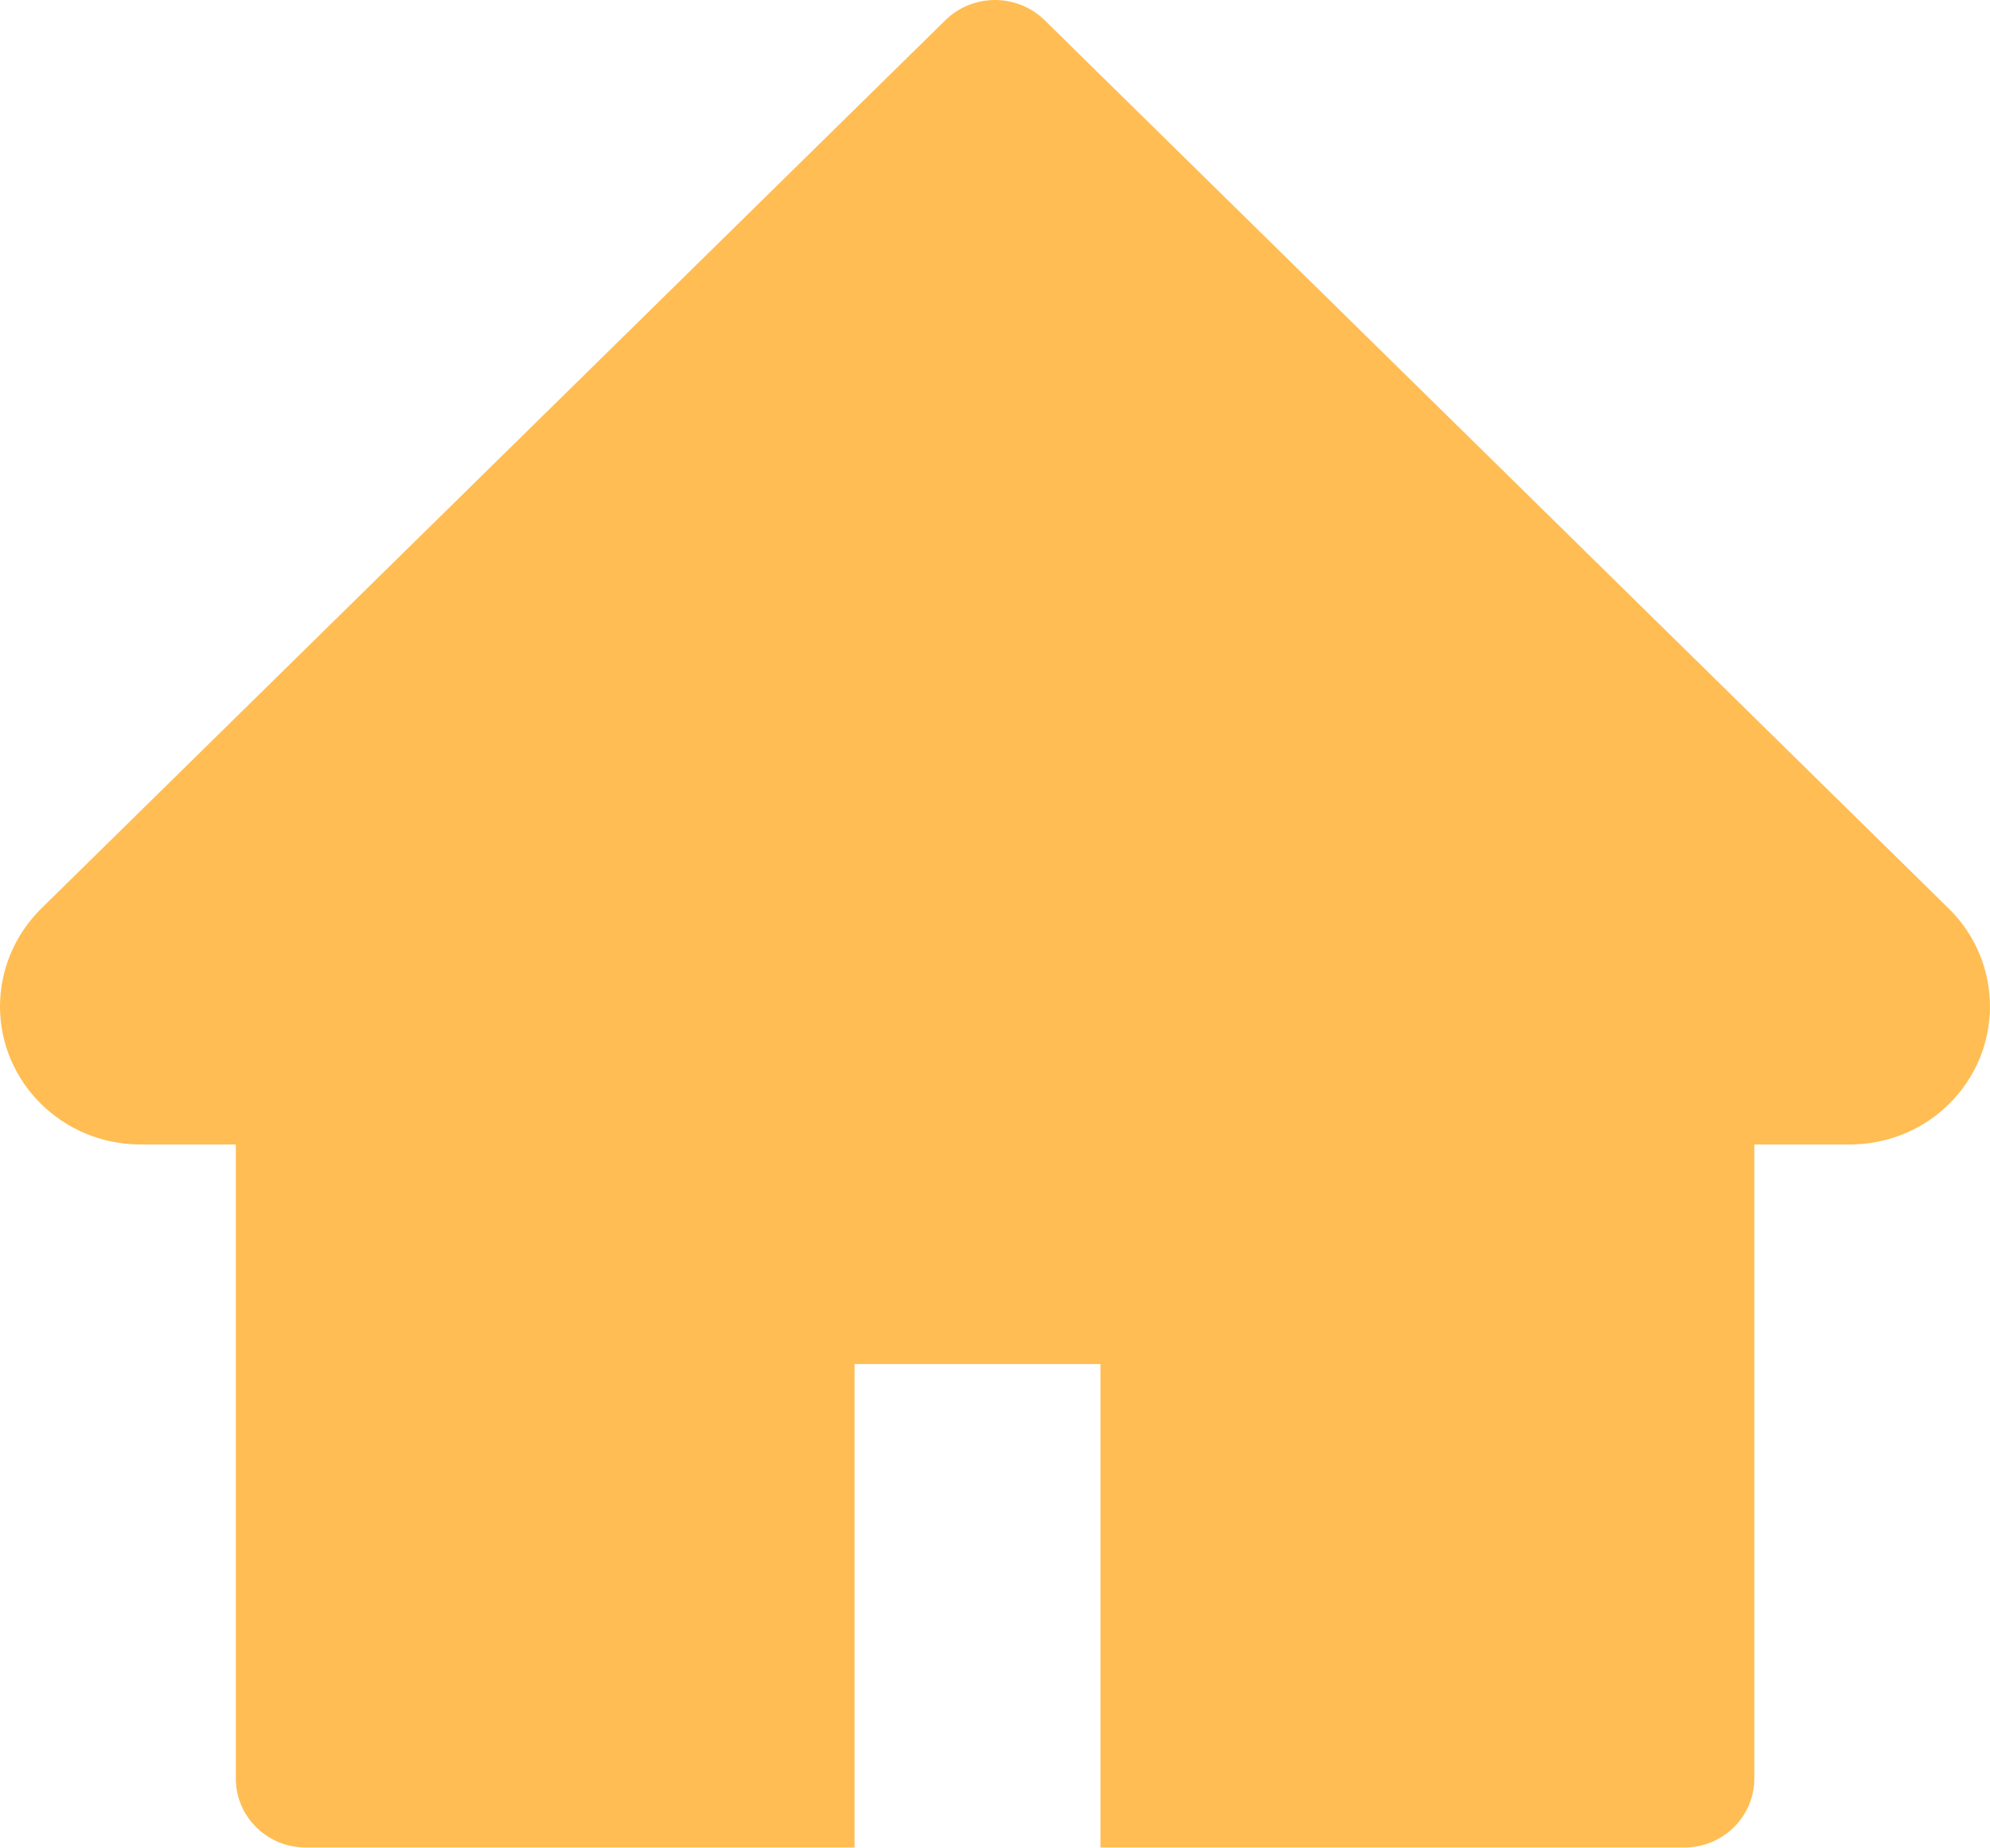
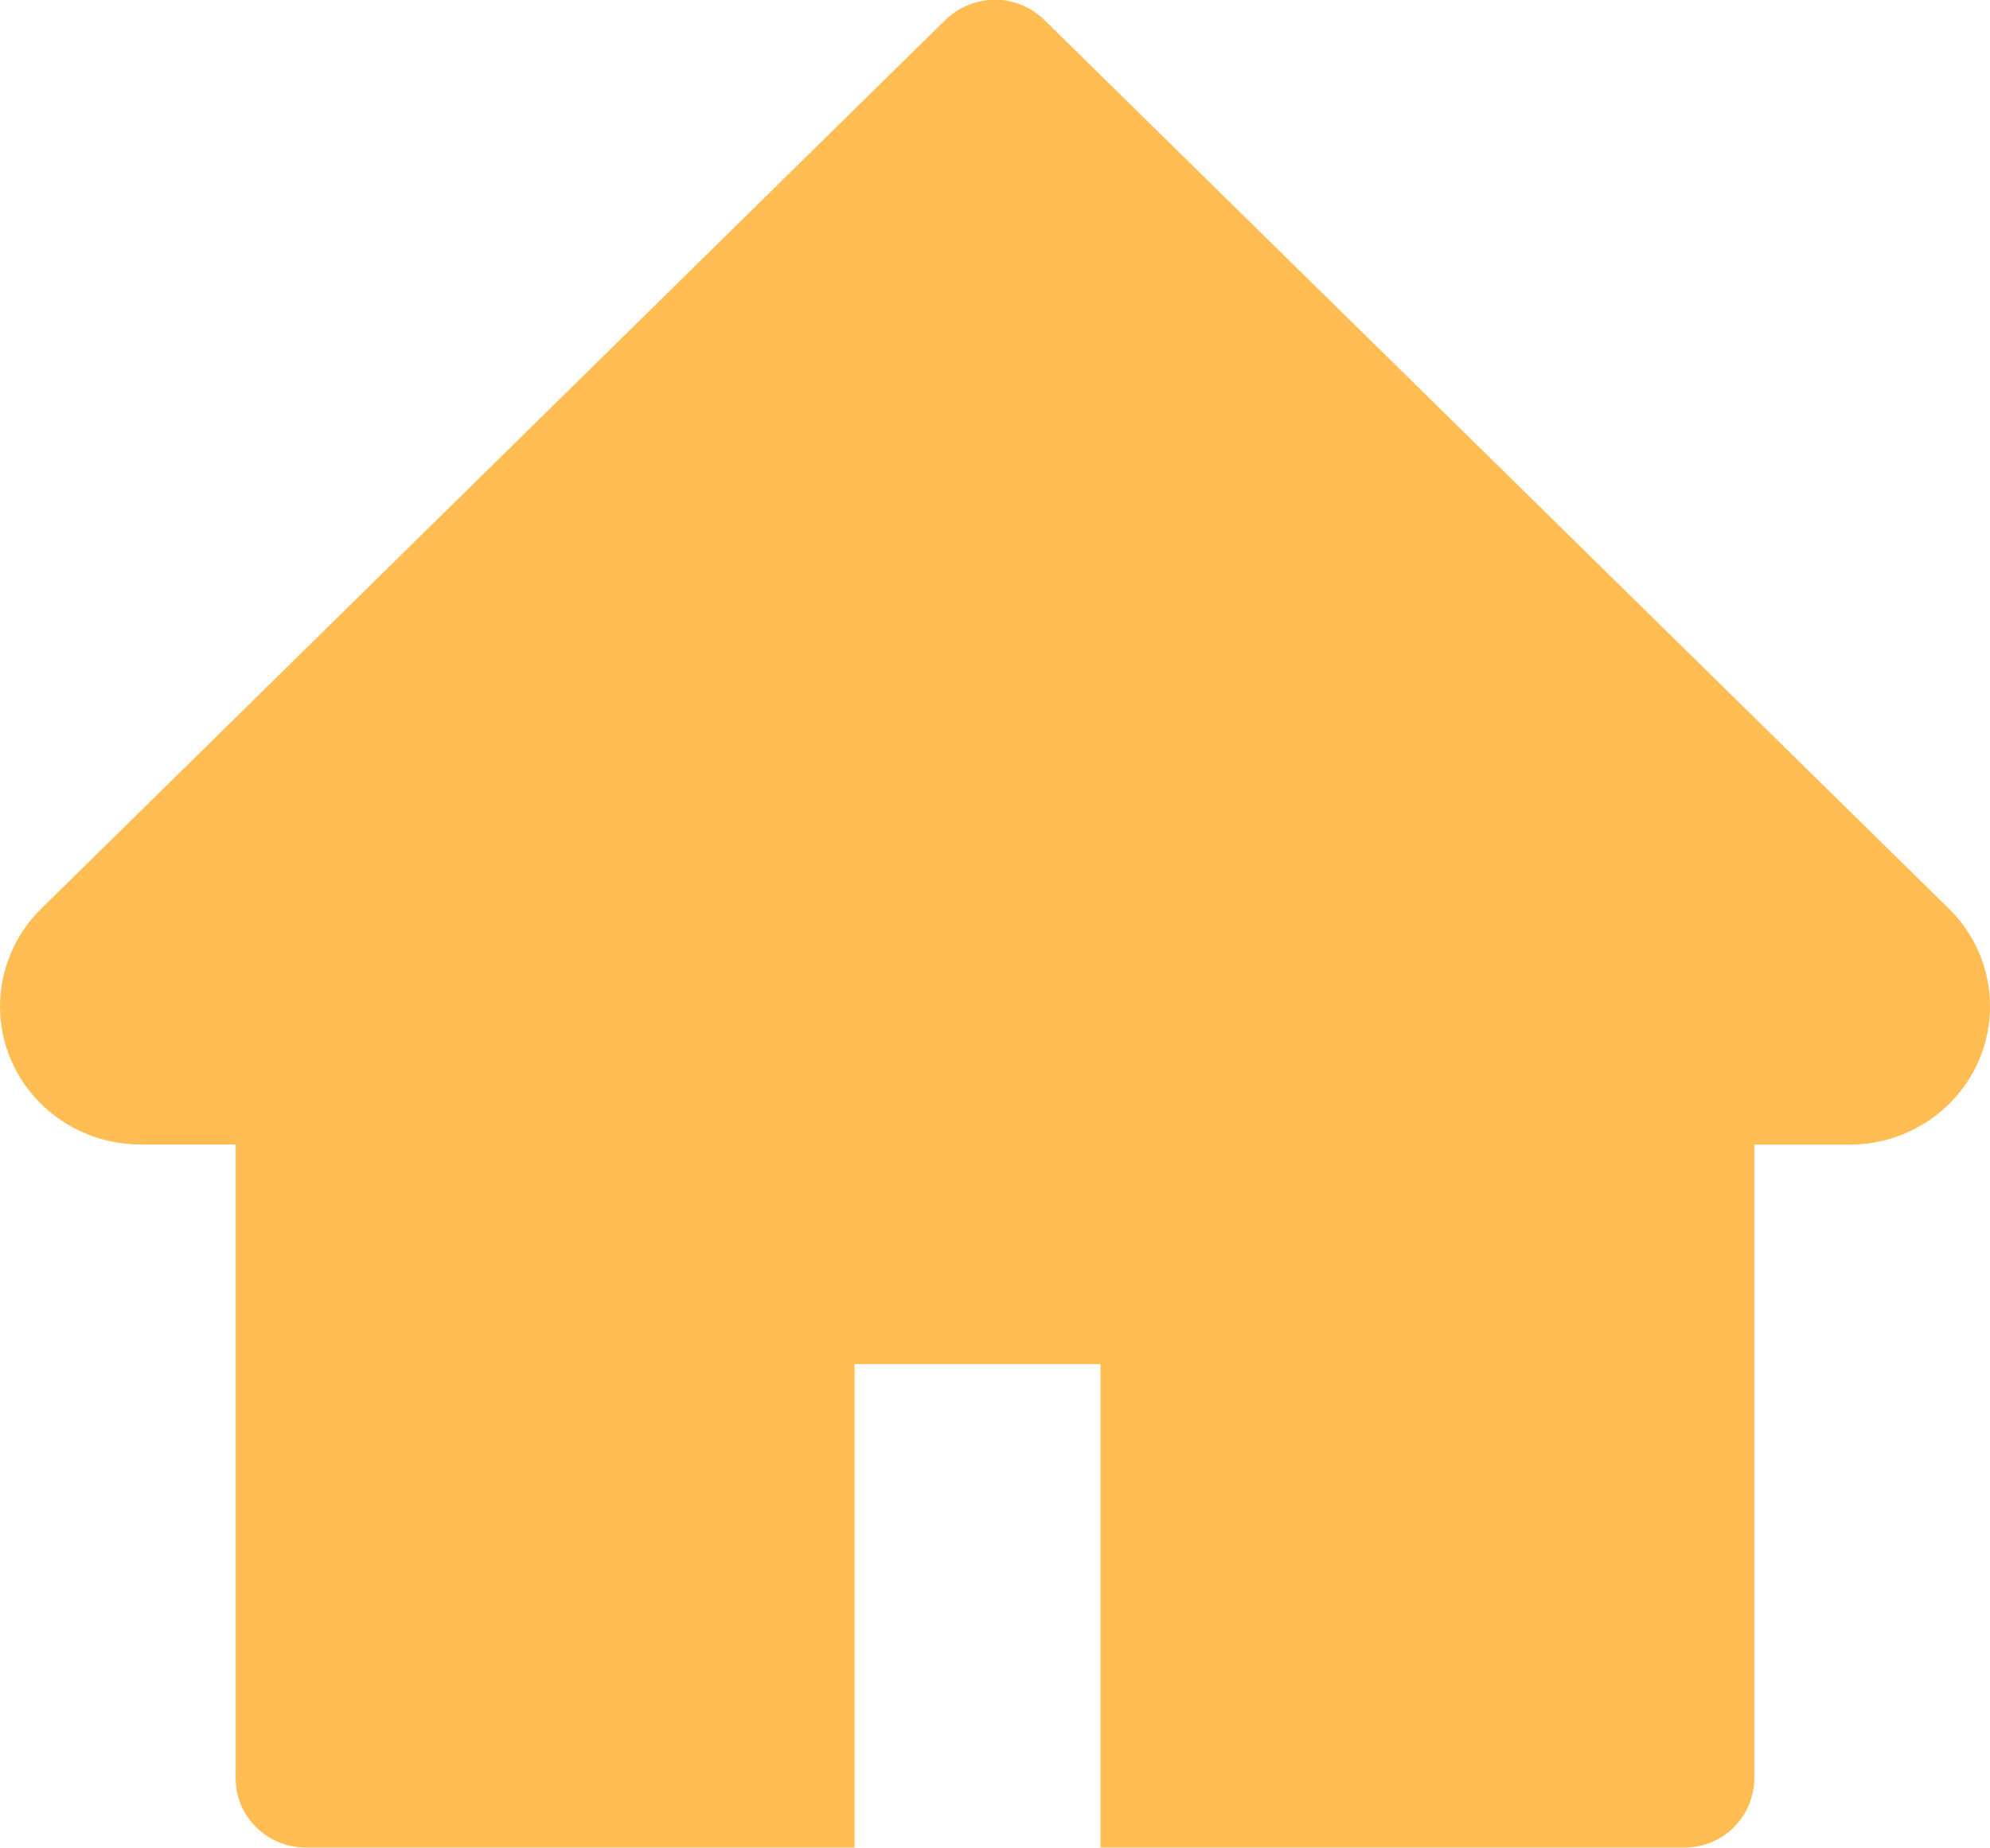
- <svg xmlns="http://www.w3.org/2000/svg" width="14" height="13" viewBox="0 0 14 13" fill="none">
-   <path d="M13.71 6.393L7.349 0.142C7.303 0.097 7.249 0.061 7.189 0.037C7.129 0.013 7.065 0 7 0C6.935 0 6.871 0.013 6.811 0.037C6.751 0.061 6.697 0.097 6.651 0.142L0.29 6.393C0.105 6.576 0 6.823 0 7.081C0 7.618 0.443 8.053 0.988 8.053H1.659V12.514C1.659 12.783 1.879 13 2.153 13H6.012V9.598H7.742V13H11.848C12.121 13 12.342 12.783 12.342 12.514V8.053H13.012C13.275 8.053 13.527 7.952 13.712 7.768C14.096 7.388 14.096 6.773 13.71 6.393Z" fill="#FFBD54" />
+ <svg xmlns="http://www.w3.org/2000/svg" width="14" height="13" fill="none">
+   <path d="M13.71 6.393 7.35.143A.494.494 0 0 0 6.81.036a.494.494 0 0 0-.16.105L.291 6.393A.966.966 0 0 0 0 7.081c0 .537.443.972.988.972h.67v4.461c0 .269.221.486.495.486h3.859V9.598h1.73V13h4.106a.49.49 0 0 0 .494-.486v-4.46h.67a.992.992 0 0 0 .7-.286.962.962 0 0 0-.002-1.375Z" fill="#FFBD54" />
</svg>
